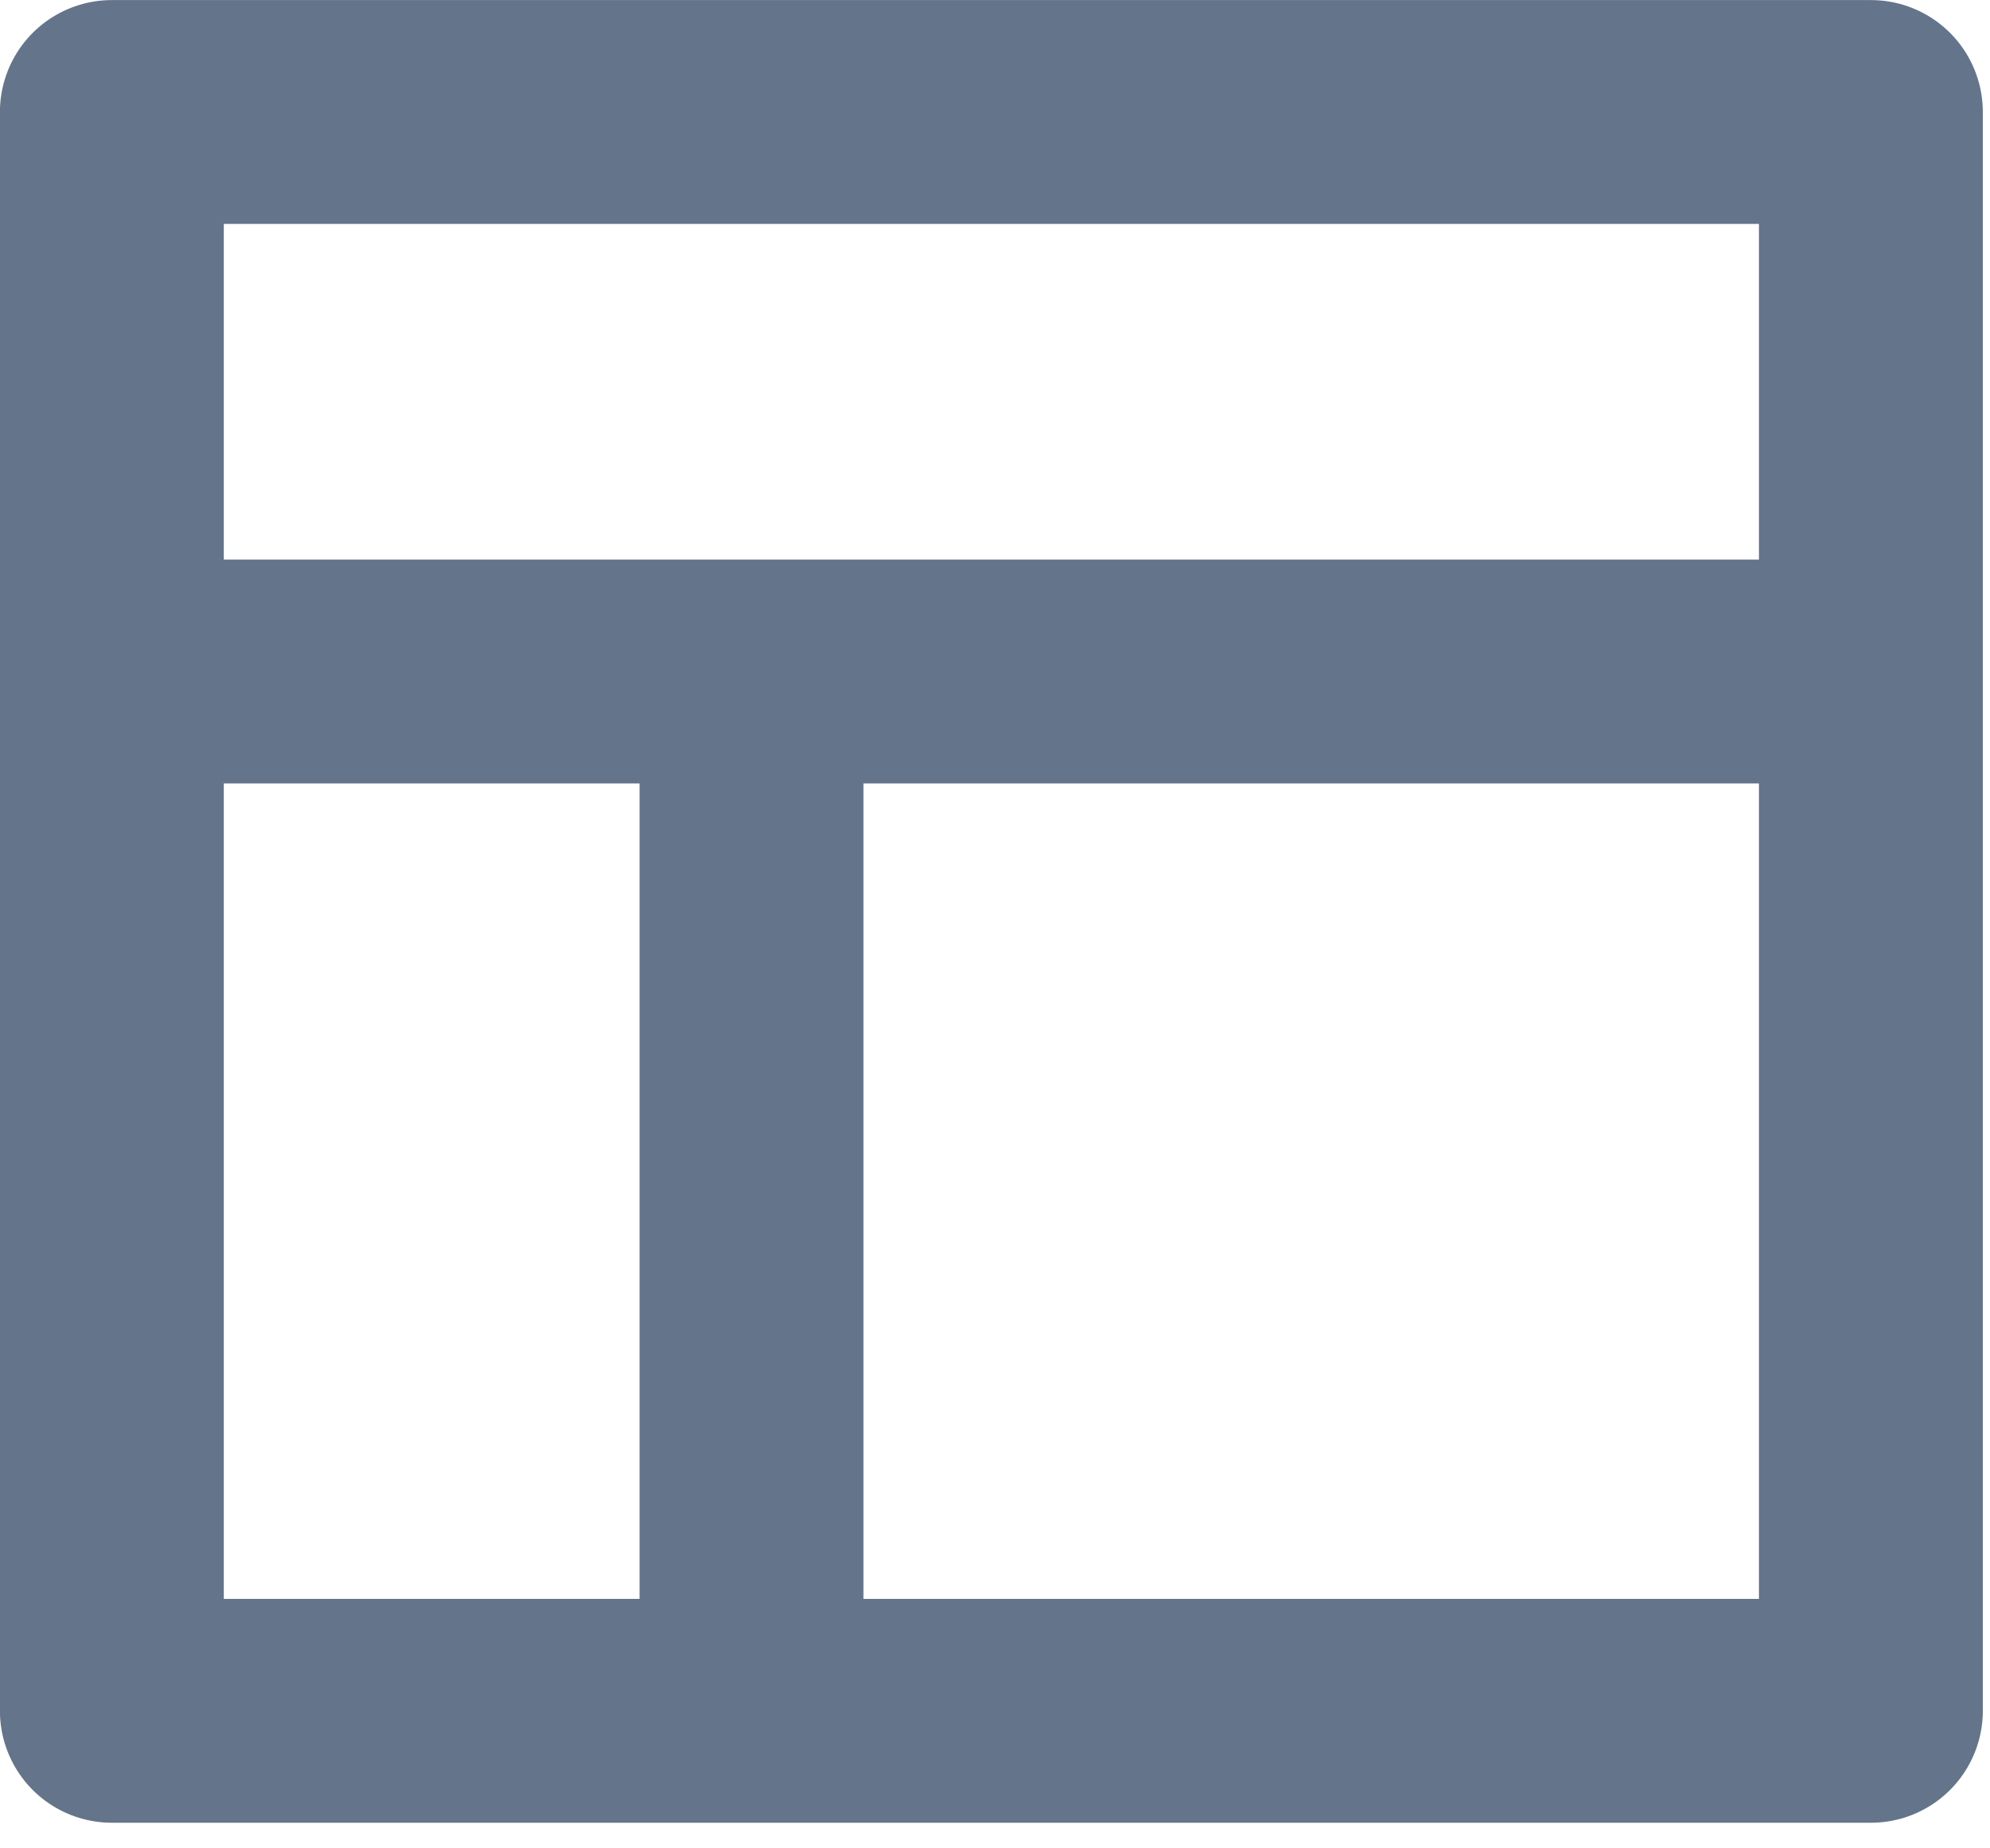
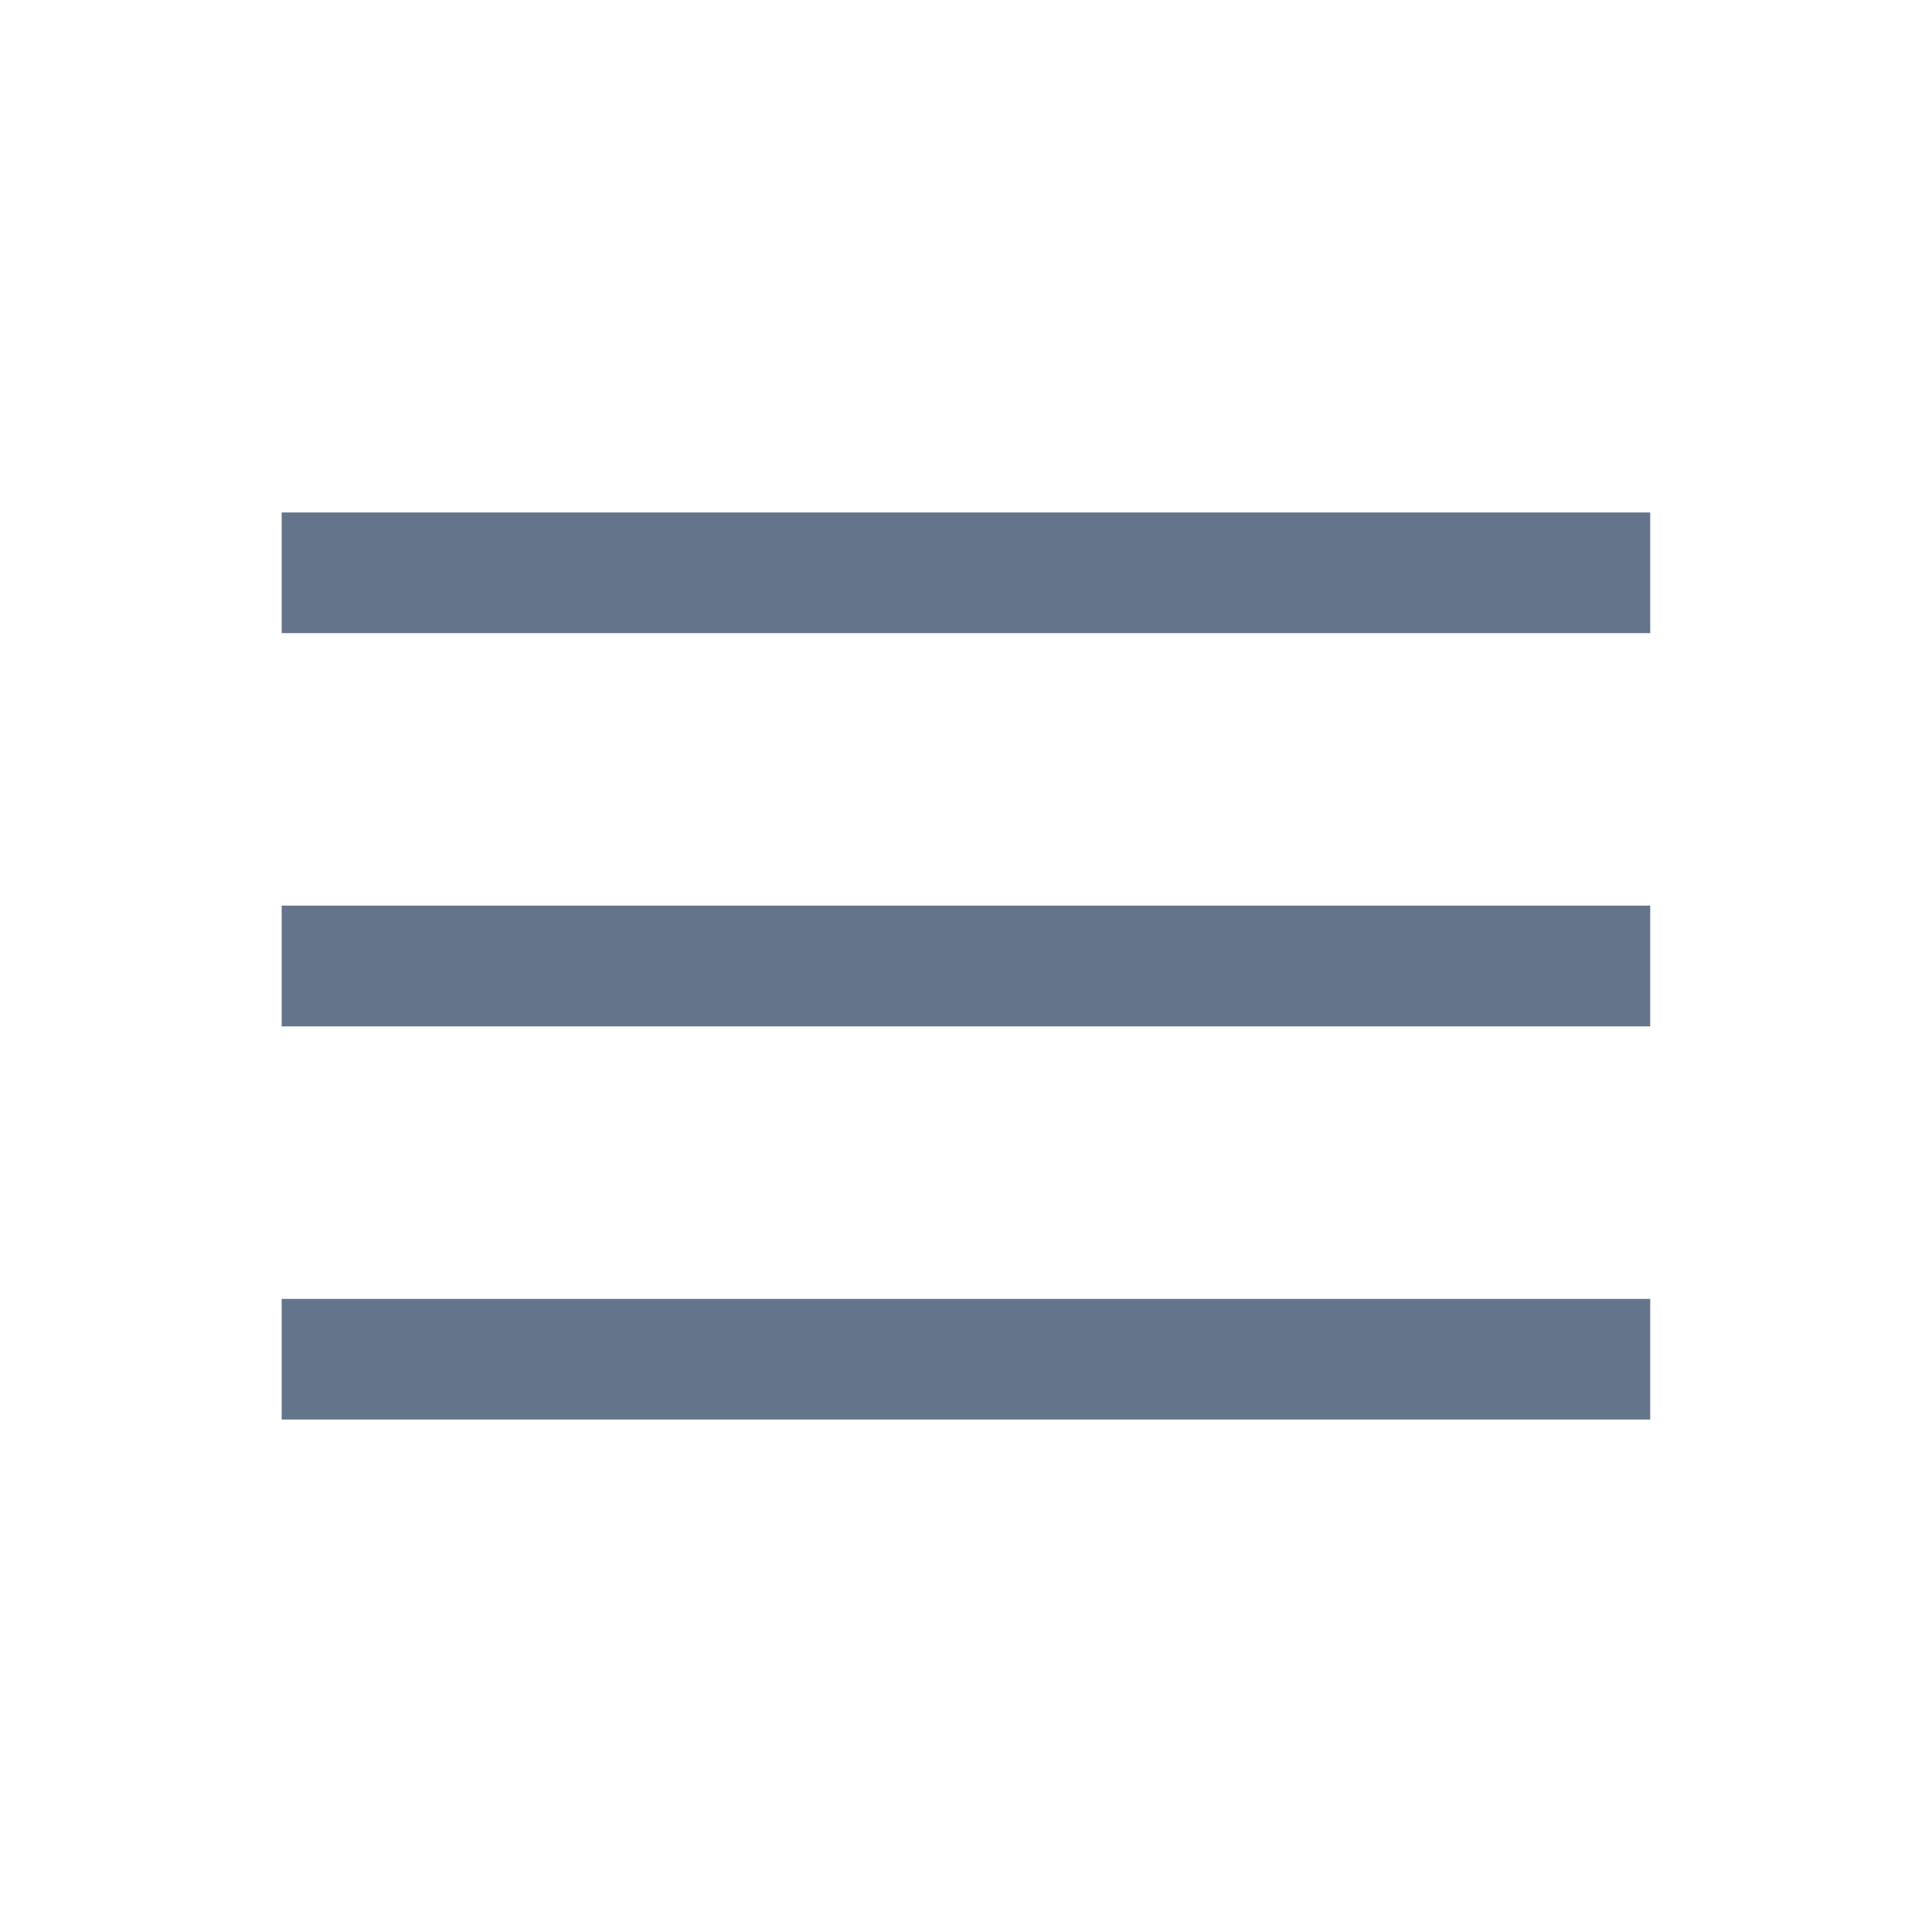
- <svg xmlns="http://www.w3.org/2000/svg" width="14" height="13" viewBox="0 0 14 13" fill="none">
-   <path d="M0.787 4.725H13.162M5.287 4.725V12.038M0.787 0.788H13.162V12.038H0.787V0.788Z" stroke="#64748B" stroke-width="1.575" stroke-linecap="round" stroke-linejoin="round" />
+ <svg xmlns="http://www.w3.org/2000/svg" width="20" height="20" viewBox="0 0 20 20" fill="none">
+   <path d="M2.916 14.695V13.446H17.083V14.695H2.916ZM2.916 10.625V9.375H17.083V10.625H2.916ZM2.916 6.554V5.305H17.083V6.554H2.916Z" fill="#64748B" />
</svg>
